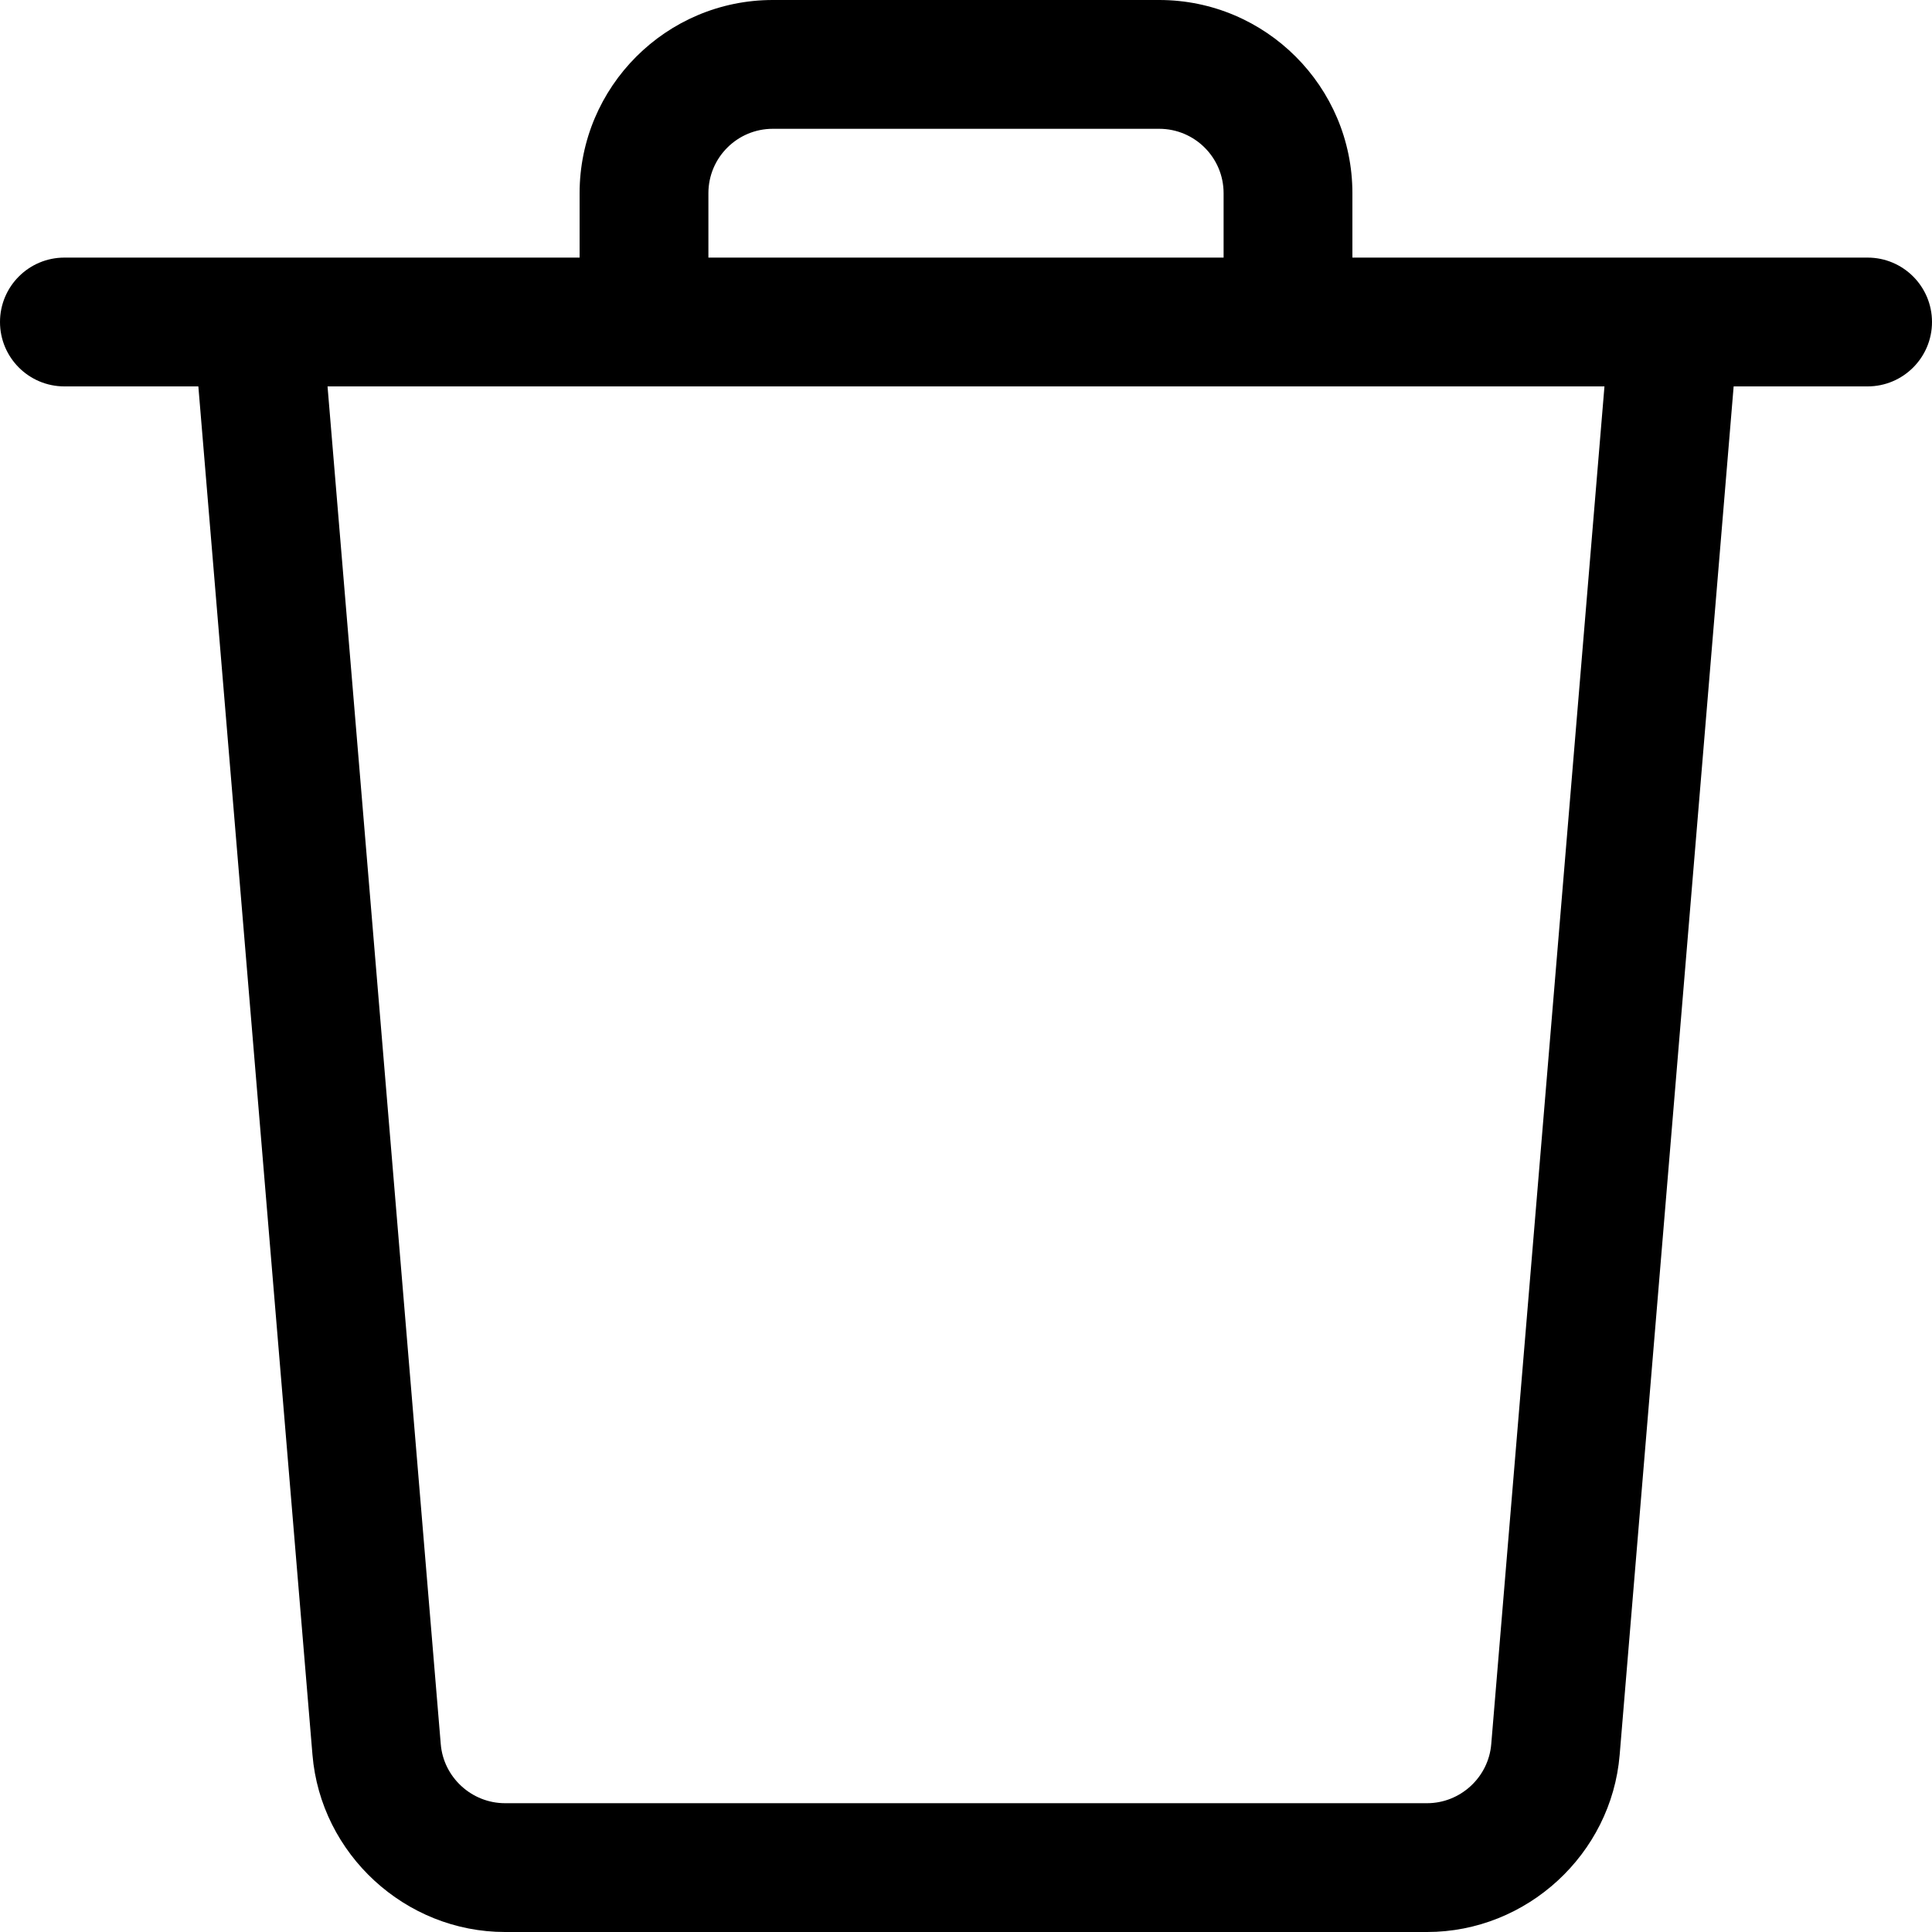
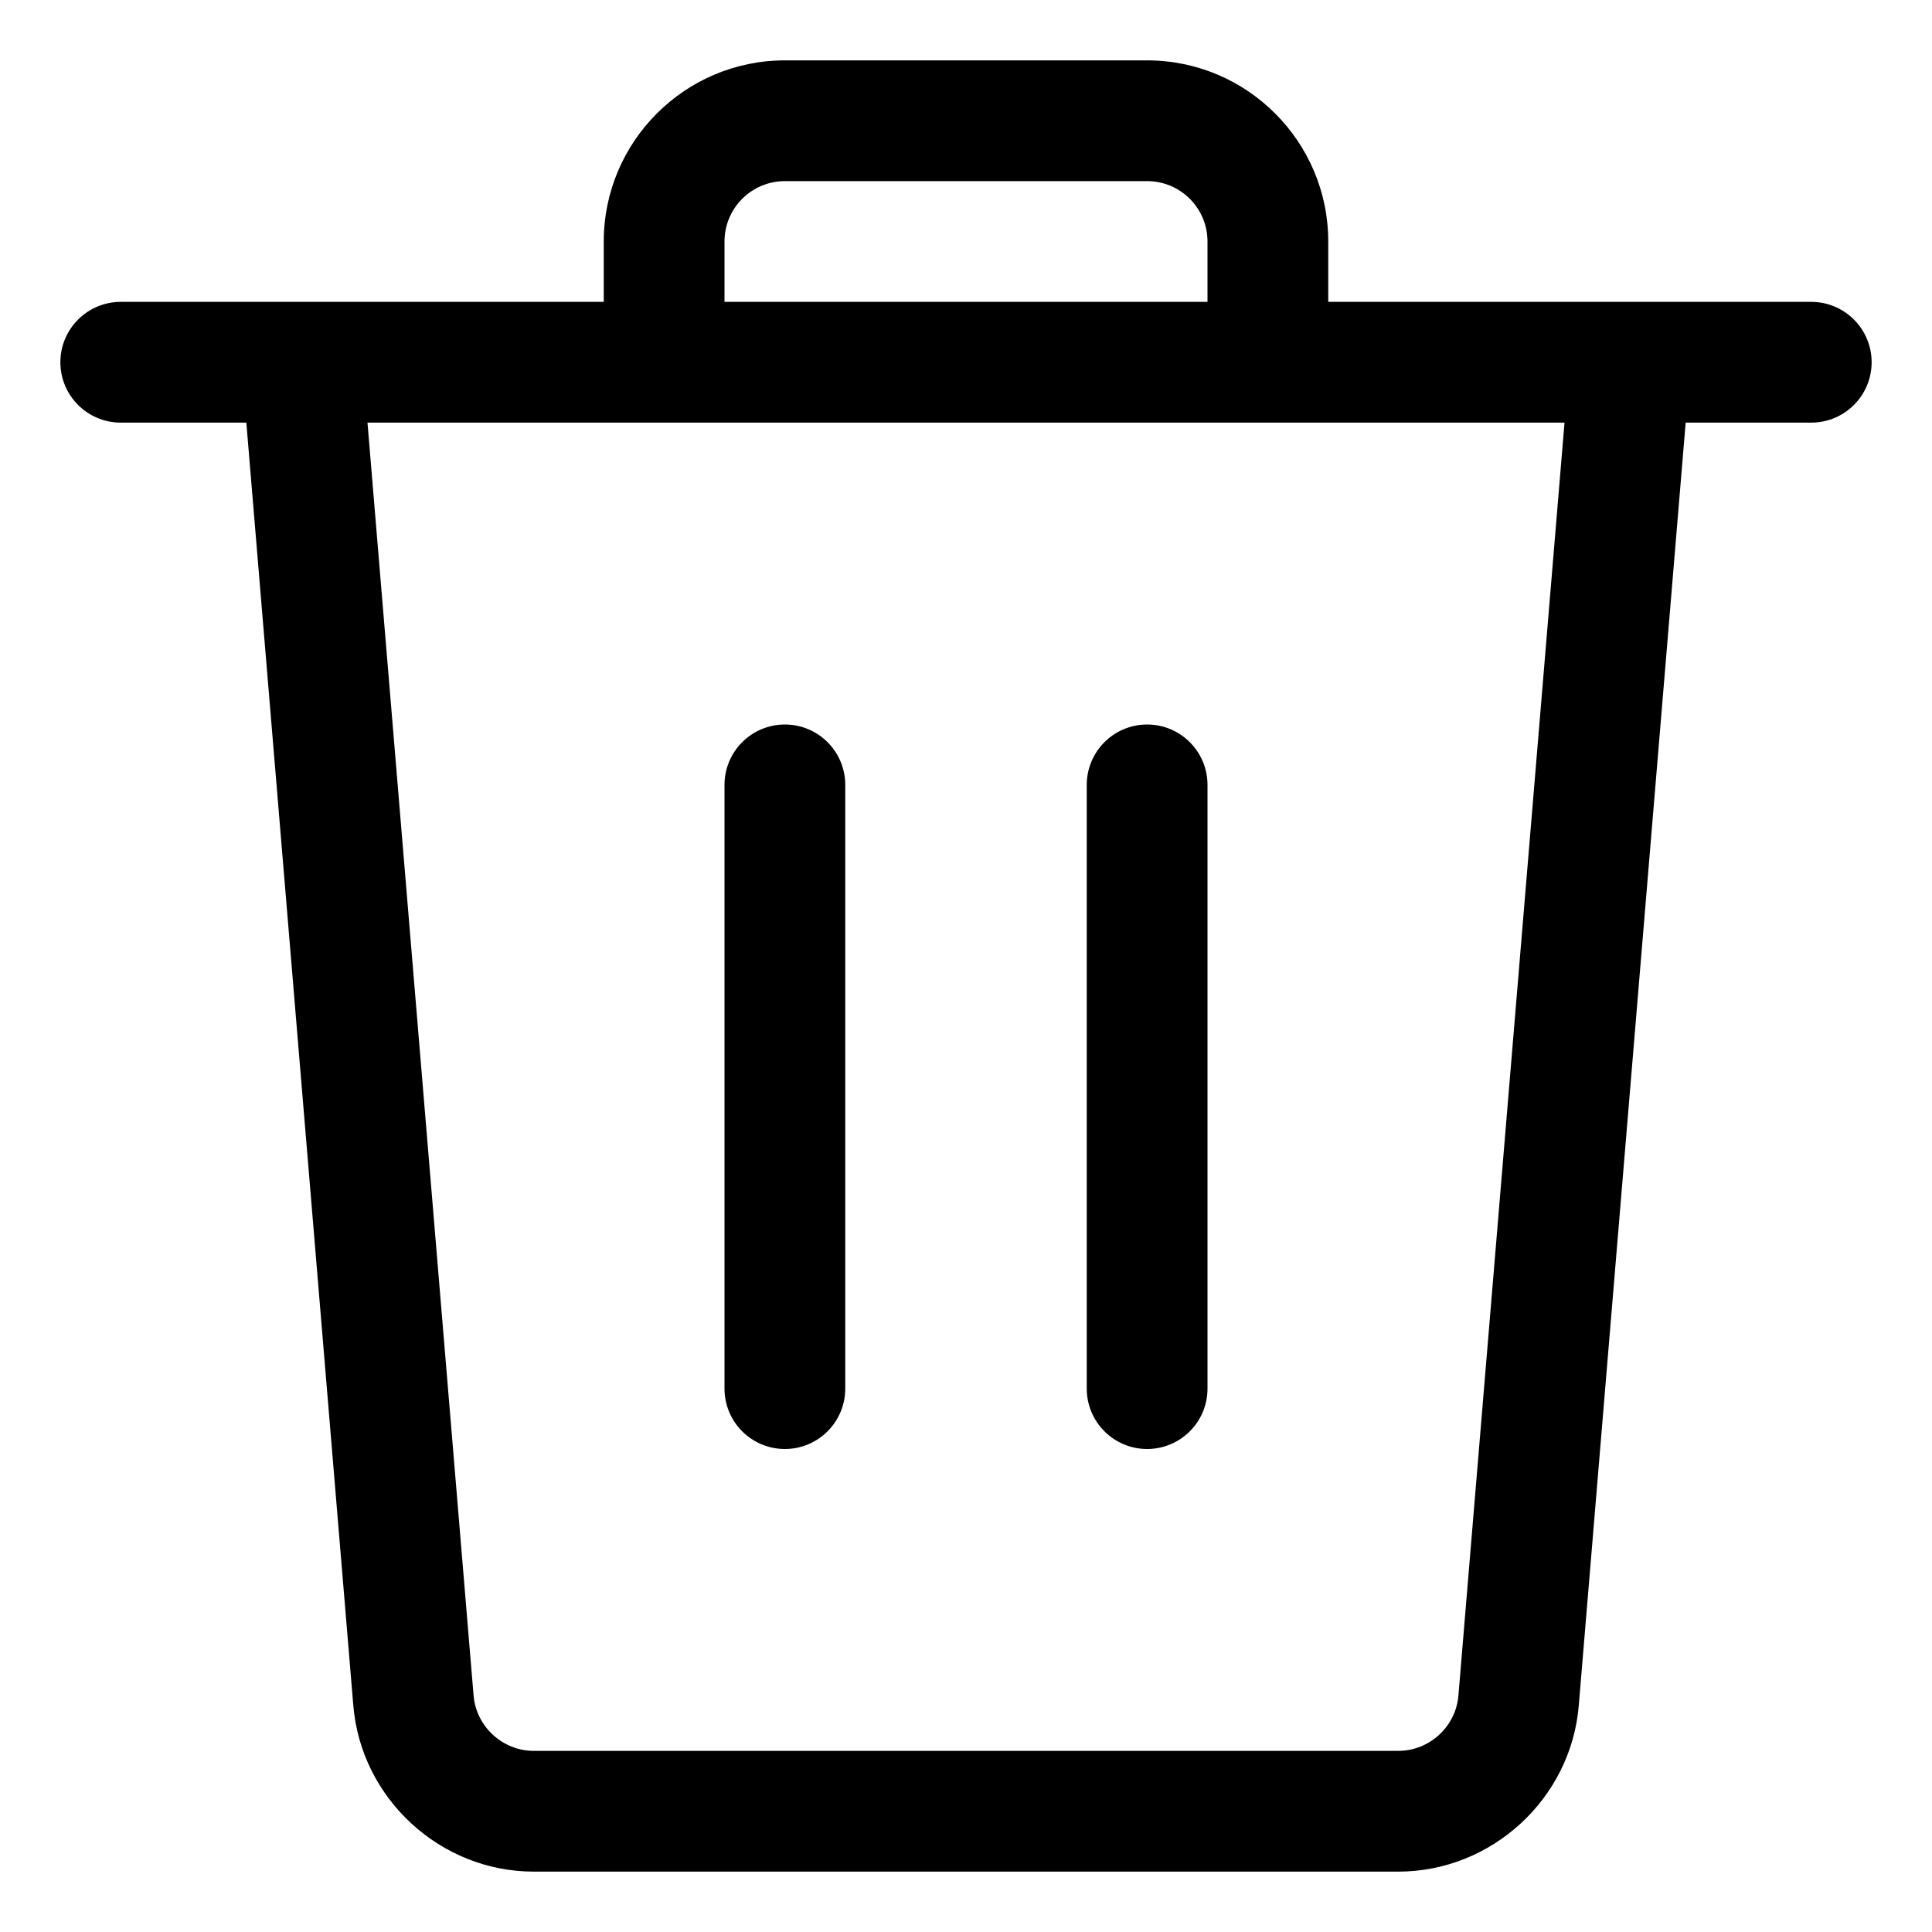
- <svg xmlns="http://www.w3.org/2000/svg" width="15" height="15" viewBox="0 0 15 15" fill="none">
-   <path d="M3.921 15C3.147 15 2.49 14.396 2.426 13.624L1.54 3H0.5C0.224 3 0 2.776 0 2.5C0 2.224 0.224 2 0.5 2H4.5V1.5C4.5 0.673 5.173 0 6 0H9C9.827 0 10.5 0.673 10.5 1.5V2H14.5C14.776 2 15 2.224 15 2.5C15 2.776 14.776 3 14.5 3H13.46L12.575 13.625C12.511 14.396 11.854 15 11.08 15H3.921ZM3.422 13.541C3.443 13.799 3.662 14 3.921 14H11.08C11.338 14 11.557 13.799 11.578 13.541L12.457 3H2.543L3.422 13.541ZM9.5 2V1.5C9.5 1.224 9.276 1 9 1H6C5.724 1 5.5 1.224 5.5 1.5V2H9.5Z" fill="currentColor" />
+ <svg xmlns="http://www.w3.org/2000/svg" width="48" height="48" viewBox="0 0 48 48" fill="none">
+   <path d="M13.262 46.5C10.94 46.5 8.97 44.688 8.778 42.372L6.12 10.5H3C2.172 10.5 1.5 9.828 1.5 9C1.5 8.172 2.172 7.5 3 7.5H15V6C15 3.518 17.018 1.5 19.5 1.5H28.5C30.982 1.5 33 3.518 33 6V7.5H45C45.828 7.5 46.5 8.172 46.5 9C46.5 9.828 45.828 10.5 45 10.5H41.88L39.224 42.374C39.032 44.688 37.062 46.5 34.74 46.5H13.262ZM11.766 42.124C11.83 42.896 12.486 43.5 13.262 43.5H34.74C35.514 43.5 36.172 42.896 36.234 42.124L38.87 10.5H9.13L11.766 42.124ZM30 7.5V6C30 5.172 29.328 4.5 28.5 4.5H19.5C18.672 4.5 18 5.172 18 6V7.5H30Z" fill="currentColor" />
+   <path d="M19.5 36C18.672 36 18 35.328 18 34.5V19.5C18 18.672 18.672 18 19.5 18C20.328 18 21 18.672 21 19.5V34.5C21 35.328 20.328 36 19.5 36Z" fill="currentColor" />
+   <path d="M28.5 36C27.672 36 27 35.328 27 34.5V19.5C27 18.672 27.672 18 28.5 18C29.328 18 30 18.672 30 19.5V34.5C30 35.328 29.328 36 28.5 36Z" fill="currentColor" />
</svg>
